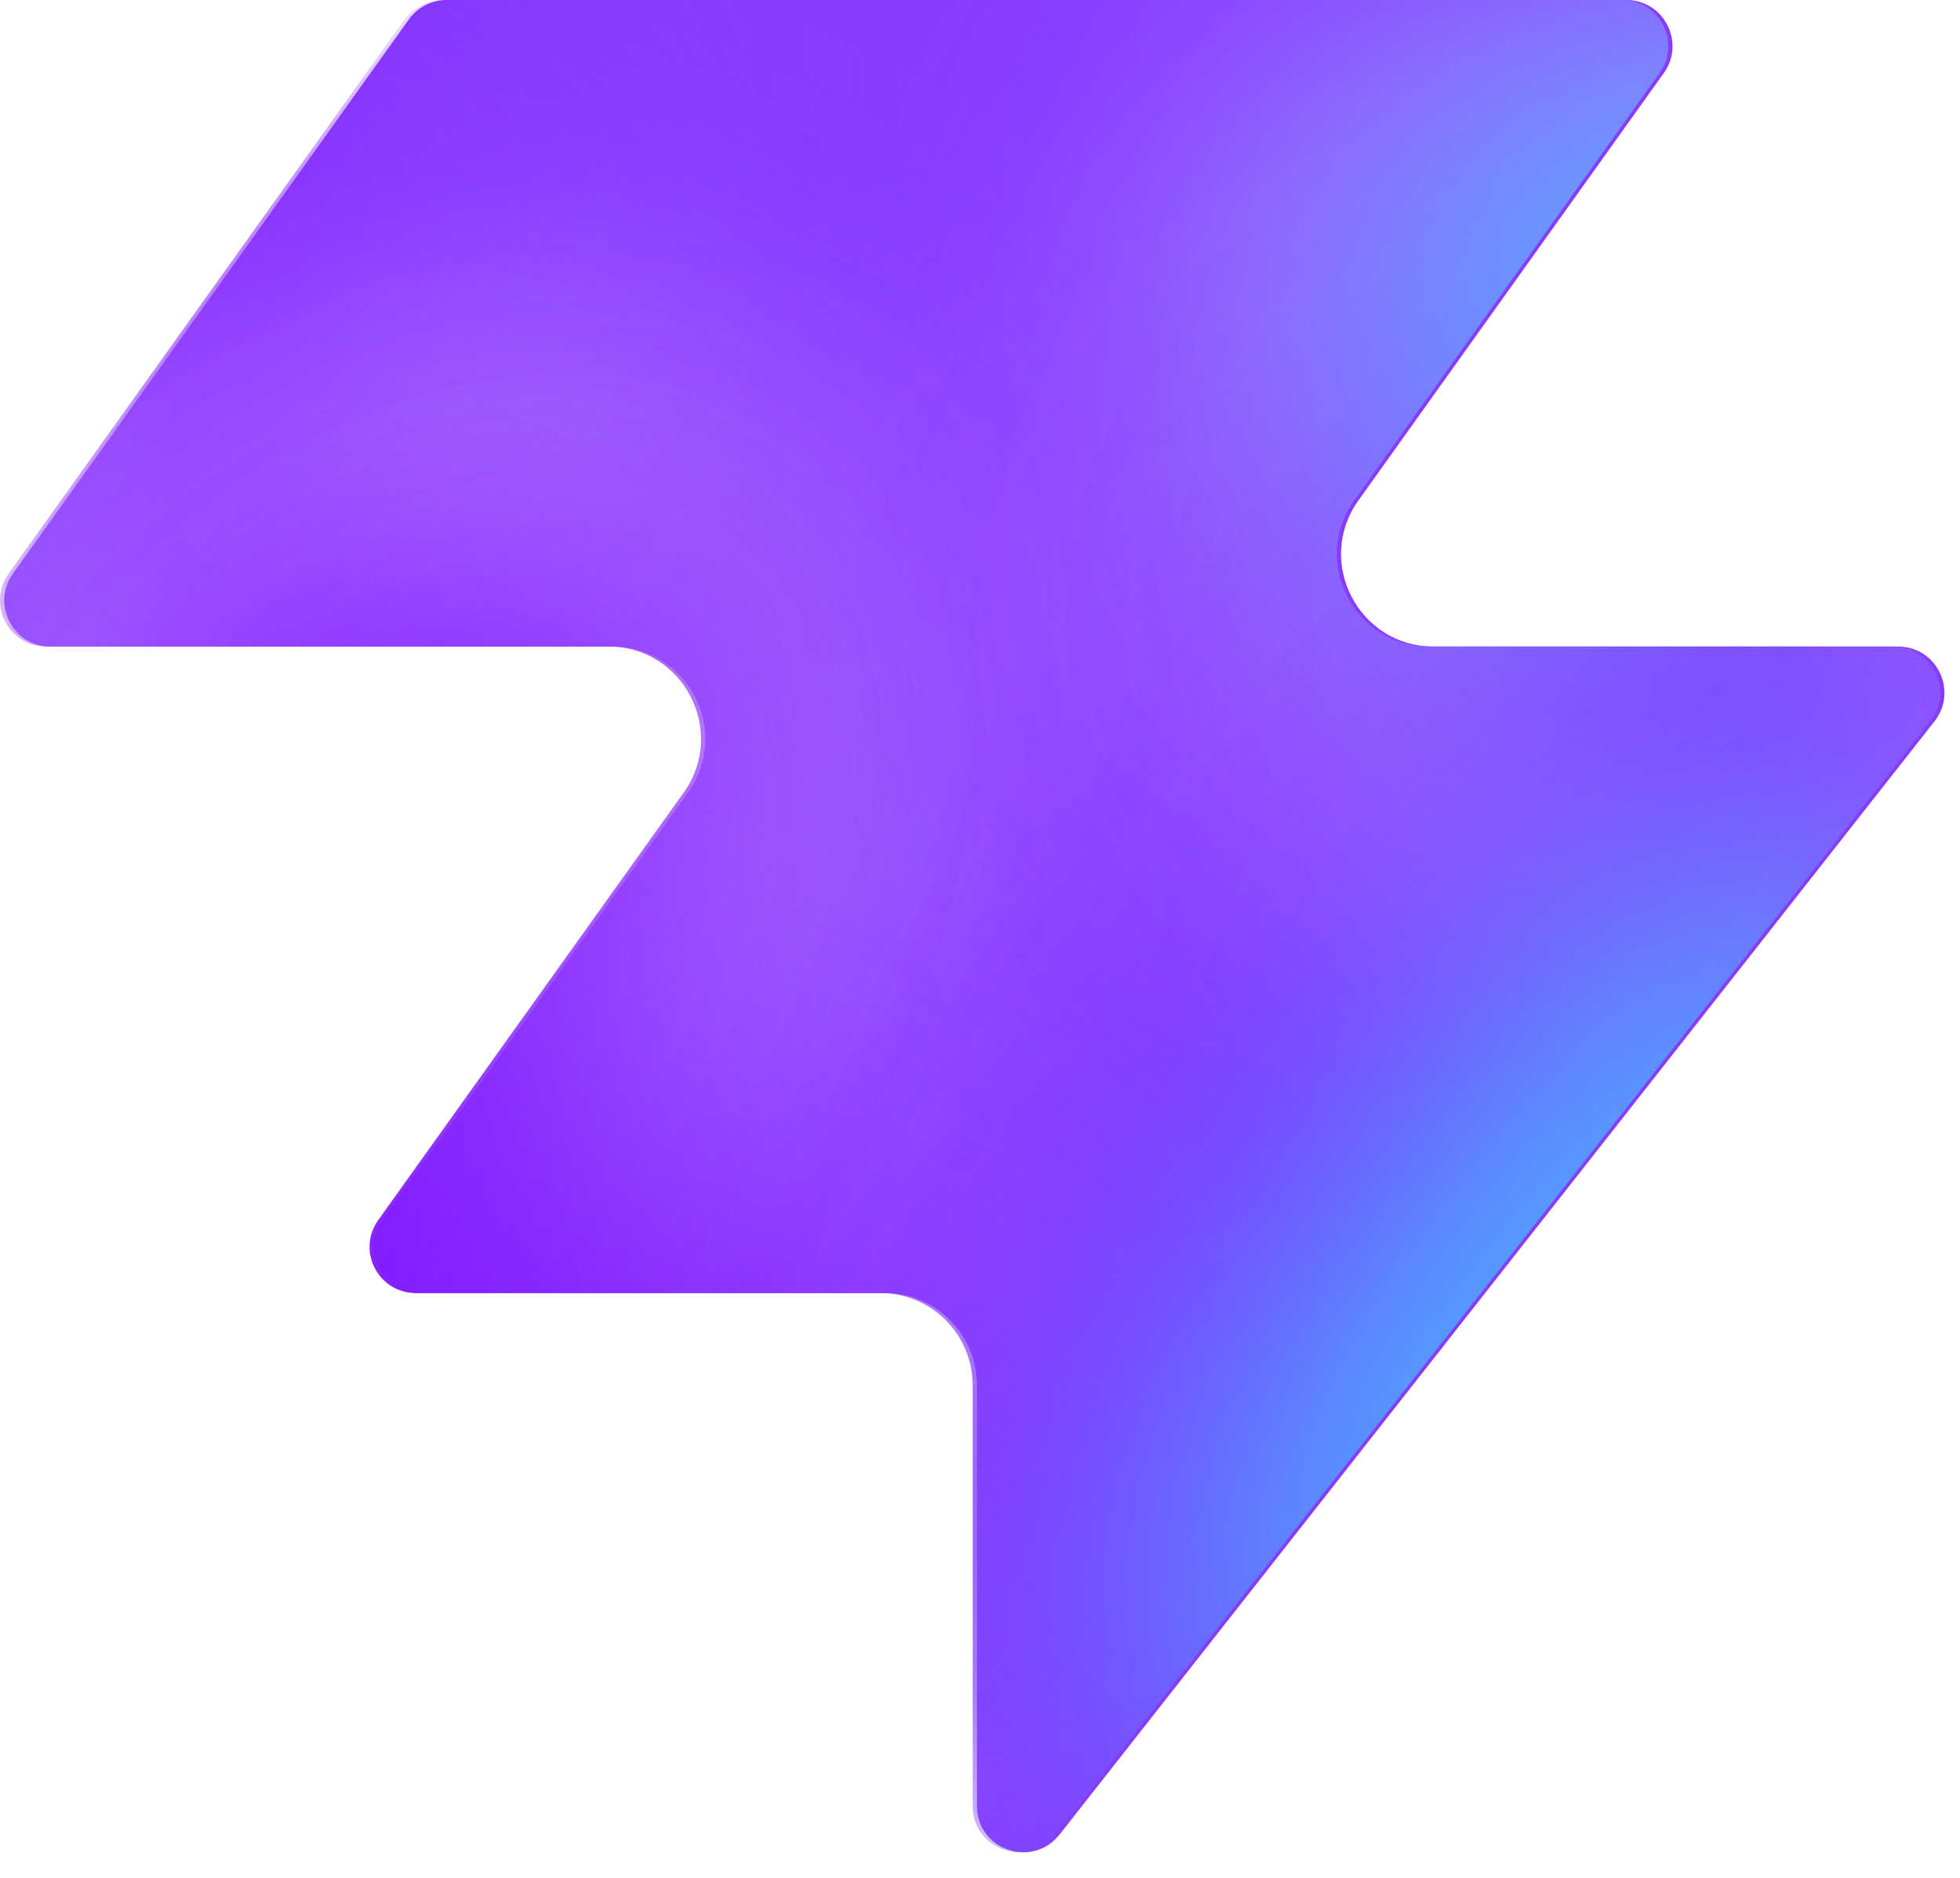
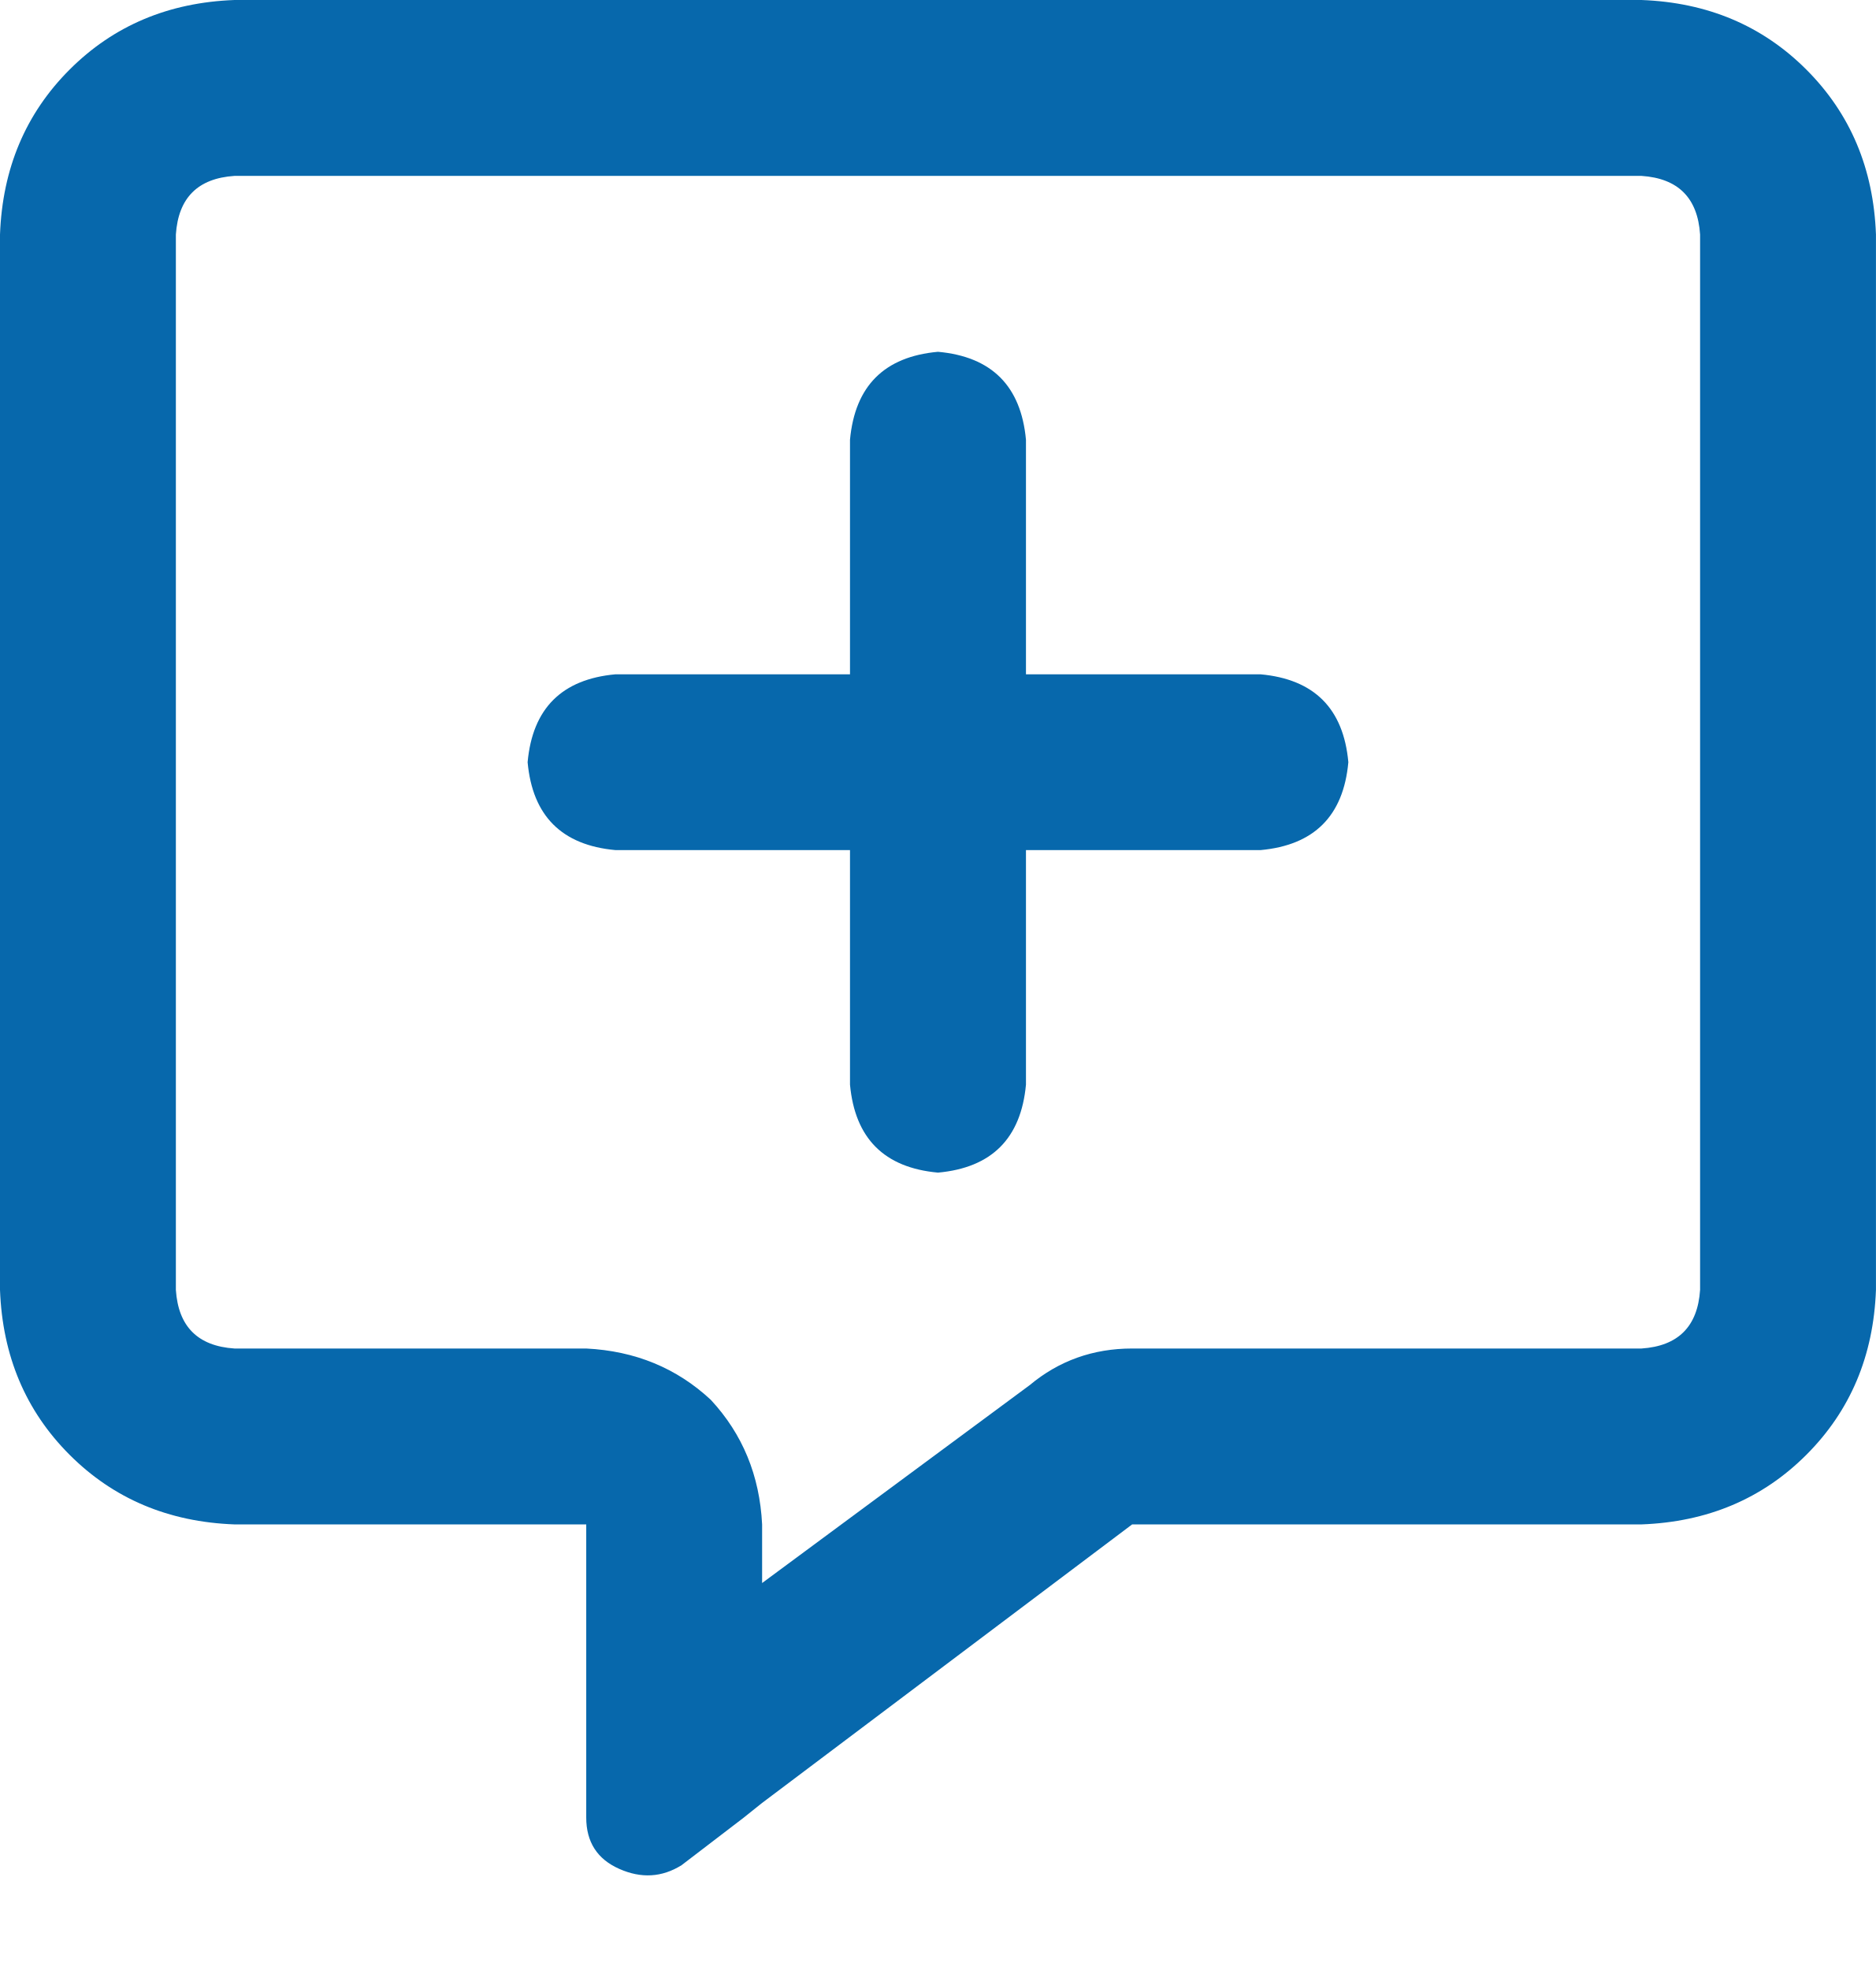
- <svg xmlns="http://www.w3.org/2000/svg" width="48" height="46" fill="none" viewBox="0 0 48 46">
-   <path fill="#863bff" d="M25.946 44.938c-.664.845-2.021.375-2.021-.698V33.937a2.26 2.26 0 0 0-2.262-2.262H10.287c-.92 0-1.456-1.04-.92-1.788l7.48-10.471c1.07-1.497 0-3.578-1.842-3.578H1.237c-.92 0-1.456-1.04-.92-1.788L10.013.474c.214-.297.556-.474.92-.474h28.894c.92 0 1.456 1.04.92 1.788l-7.48 10.471c-1.07 1.498 0 3.579 1.842 3.579h11.377c.943 0 1.473 1.088.89 1.83L25.947 44.94z" style="fill:#863bff;fill:color(display-p3 .525 .23 1);fill-opacity:1" />
-   <mask id="a" width="48" height="46" x="0" y="0" maskUnits="userSpaceOnUse" style="mask-type:alpha">
-     <path fill="#000" d="M25.842 44.938c-.664.844-2.021.375-2.021-.698V33.937a2.26 2.26 0 0 0-2.262-2.262H10.183c-.92 0-1.456-1.04-.92-1.788l7.48-10.471c1.07-1.498 0-3.579-1.842-3.579H1.133c-.92 0-1.456-1.04-.92-1.787L9.91.473c.214-.297.556-.474.92-.474h28.894c.92 0 1.456 1.04.92 1.788l-7.48 10.471c-1.07 1.498 0 3.578 1.842 3.578h11.377c.943 0 1.473 1.088.89 1.832L25.843 44.94z" style="fill:#000;fill-opacity:1" />
-   </mask>
-   <g mask="url(#a)">
-     <g filter="url(#b)">
-       <ellipse cx="5.508" cy="14.704" fill="#ede6ff" rx="5.508" ry="14.704" style="fill:#ede6ff;fill:color(display-p3 .927 .903 1);fill-opacity:1" transform="matrix(.00324 1 1 -.00324 -4.47 31.516)" />
-     </g>
-     <g filter="url(#c)">
-       <ellipse cx="10.399" cy="29.851" fill="#ede6ff" rx="10.399" ry="29.851" style="fill:#ede6ff;fill:color(display-p3 .927 .903 1);fill-opacity:1" transform="matrix(.00324 1 1 -.00324 -39.328 7.883)" />
-     </g>
-     <g filter="url(#d)">
-       <ellipse cx="5.508" cy="30.487" fill="#7e14ff" rx="5.508" ry="30.487" style="fill:#7e14ff;fill:color(display-p3 .492 .077 1);fill-opacity:1" transform="rotate(89.814 -25.913 -14.639)scale(1 -1)" />
-     </g>
-     <g filter="url(#e)">
-       <ellipse cx="5.508" cy="30.599" fill="#7e14ff" rx="5.508" ry="30.599" style="fill:#7e14ff;fill:color(display-p3 .492 .077 1);fill-opacity:1" transform="rotate(89.814 -32.644 -3.334)scale(1 -1)" />
-     </g>
-     <g filter="url(#f)">
-       <ellipse cx="5.508" cy="30.599" fill="#7e14ff" rx="5.508" ry="30.599" style="fill:#7e14ff;fill:color(display-p3 .492 .077 1);fill-opacity:1" transform="matrix(.00324 1 1 -.00324 -34.34 30.47)" />
-     </g>
-     <g filter="url(#g)">
-       <ellipse cx="14.072" cy="22.078" fill="#ede6ff" rx="14.072" ry="22.078" style="fill:#ede6ff;fill:color(display-p3 .927 .903 1);fill-opacity:1" transform="rotate(93.35 24.506 48.493)scale(-1 1)" />
-     </g>
-     <g filter="url(#h)">
-       <ellipse cx="3.47" cy="21.501" fill="#7e14ff" rx="3.47" ry="21.501" style="fill:#7e14ff;fill:color(display-p3 .492 .077 1);fill-opacity:1" transform="rotate(89.009 28.708 47.59)scale(-1 1)" />
-     </g>
-     <g filter="url(#i)">
-       <ellipse cx="3.47" cy="21.501" fill="#7e14ff" rx="3.47" ry="21.501" style="fill:#7e14ff;fill:color(display-p3 .492 .077 1);fill-opacity:1" transform="rotate(89.009 28.708 47.59)scale(-1 1)" />
-     </g>
-     <g filter="url(#j)">
-       <ellipse cx=".387" cy="8.972" fill="#7e14ff" rx="4.407" ry="29.108" style="fill:#7e14ff;fill:color(display-p3 .492 .077 1);fill-opacity:1" transform="rotate(39.51 .387 8.972)" />
-     </g>
-     <g filter="url(#k)">
-       <ellipse cx="47.523" cy="-6.092" fill="#7e14ff" rx="4.407" ry="29.108" style="fill:#7e14ff;fill:color(display-p3 .492 .077 1);fill-opacity:1" transform="rotate(37.892 47.523 -6.092)" />
-     </g>
-     <g filter="url(#l)">
-       <ellipse cx="41.412" cy="6.333" fill="#47bfff" rx="5.971" ry="9.665" style="fill:#47bfff;fill:color(display-p3 .28 .748 1);fill-opacity:1" transform="rotate(37.892 41.412 6.333)" />
-     </g>
-     <g filter="url(#m)">
-       <ellipse cx="-1.879" cy="38.332" fill="#7e14ff" rx="4.407" ry="29.108" style="fill:#7e14ff;fill:color(display-p3 .492 .077 1);fill-opacity:1" transform="rotate(37.892 -1.88 38.332)" />
-     </g>
-     <g filter="url(#n)">
-       <ellipse cx="-1.879" cy="38.332" fill="#7e14ff" rx="4.407" ry="29.108" style="fill:#7e14ff;fill:color(display-p3 .492 .077 1);fill-opacity:1" transform="rotate(37.892 -1.88 38.332)" />
-     </g>
-     <g filter="url(#o)">
-       <ellipse cx="35.651" cy="29.907" fill="#7e14ff" rx="4.407" ry="29.108" style="fill:#7e14ff;fill:color(display-p3 .492 .077 1);fill-opacity:1" transform="rotate(37.892 35.651 29.907)" />
-     </g>
-     <g filter="url(#p)">
-       <ellipse cx="38.418" cy="32.4" fill="#47bfff" rx="5.971" ry="15.297" style="fill:#47bfff;fill:color(display-p3 .28 .748 1);fill-opacity:1" transform="rotate(37.892 38.418 32.4)" />
-     </g>
-   </g>
-   <defs>
-     <filter id="b" width="60.045" height="41.654" x="-19.77" y="16.149" color-interpolation-filters="sRGB" filterUnits="userSpaceOnUse">
-       <feFlood flood-opacity="0" result="BackgroundImageFix" />
-       <feBlend in="SourceGraphic" in2="BackgroundImageFix" result="shape" />
-       <feGaussianBlur result="effect1_foregroundBlur_2002_17158" stdDeviation="7.659" />
-     </filter>
-     <filter id="c" width="90.34" height="51.437" x="-54.613" y="-7.533" color-interpolation-filters="sRGB" filterUnits="userSpaceOnUse">
-       <feFlood flood-opacity="0" result="BackgroundImageFix" />
-       <feBlend in="SourceGraphic" in2="BackgroundImageFix" result="shape" />
-       <feGaussianBlur result="effect1_foregroundBlur_2002_17158" stdDeviation="7.659" />
-     </filter>
-     <filter id="d" width="79.355" height="29.4" x="-49.64" y="2.03" color-interpolation-filters="sRGB" filterUnits="userSpaceOnUse">
-       <feFlood flood-opacity="0" result="BackgroundImageFix" />
-       <feBlend in="SourceGraphic" in2="BackgroundImageFix" result="shape" />
-       <feGaussianBlur result="effect1_foregroundBlur_2002_17158" stdDeviation="4.596" />
-     </filter>
-     <filter id="e" width="79.579" height="29.4" x="-45.045" y="20.029" color-interpolation-filters="sRGB" filterUnits="userSpaceOnUse">
-       <feFlood flood-opacity="0" result="BackgroundImageFix" />
-       <feBlend in="SourceGraphic" in2="BackgroundImageFix" result="shape" />
-       <feGaussianBlur result="effect1_foregroundBlur_2002_17158" stdDeviation="4.596" />
-     </filter>
-     <filter id="f" width="79.579" height="29.4" x="-43.513" y="21.178" color-interpolation-filters="sRGB" filterUnits="userSpaceOnUse">
-       <feFlood flood-opacity="0" result="BackgroundImageFix" />
-       <feBlend in="SourceGraphic" in2="BackgroundImageFix" result="shape" />
-       <feGaussianBlur result="effect1_foregroundBlur_2002_17158" stdDeviation="4.596" />
-     </filter>
-     <filter id="g" width="74.749" height="58.852" x="15.756" y="-17.901" color-interpolation-filters="sRGB" filterUnits="userSpaceOnUse">
-       <feFlood flood-opacity="0" result="BackgroundImageFix" />
-       <feBlend in="SourceGraphic" in2="BackgroundImageFix" result="shape" />
-       <feGaussianBlur result="effect1_foregroundBlur_2002_17158" stdDeviation="7.659" />
-     </filter>
-     <filter id="h" width="61.377" height="25.362" x="23.548" y="2.284" color-interpolation-filters="sRGB" filterUnits="userSpaceOnUse">
-       <feFlood flood-opacity="0" result="BackgroundImageFix" />
-       <feBlend in="SourceGraphic" in2="BackgroundImageFix" result="shape" />
-       <feGaussianBlur result="effect1_foregroundBlur_2002_17158" stdDeviation="4.596" />
-     </filter>
-     <filter id="i" width="61.377" height="25.362" x="23.548" y="2.284" color-interpolation-filters="sRGB" filterUnits="userSpaceOnUse">
-       <feFlood flood-opacity="0" result="BackgroundImageFix" />
-       <feBlend in="SourceGraphic" in2="BackgroundImageFix" result="shape" />
-       <feGaussianBlur result="effect1_foregroundBlur_2002_17158" stdDeviation="4.596" />
-     </filter>
-     <filter id="j" width="56.045" height="63.649" x="-27.636" y="-22.853" color-interpolation-filters="sRGB" filterUnits="userSpaceOnUse">
-       <feFlood flood-opacity="0" result="BackgroundImageFix" />
-       <feBlend in="SourceGraphic" in2="BackgroundImageFix" result="shape" />
-       <feGaussianBlur result="effect1_foregroundBlur_2002_17158" stdDeviation="4.596" />
-     </filter>
-     <filter id="k" width="54.814" height="64.646" x="20.116" y="-38.415" color-interpolation-filters="sRGB" filterUnits="userSpaceOnUse">
-       <feFlood flood-opacity="0" result="BackgroundImageFix" />
-       <feBlend in="SourceGraphic" in2="BackgroundImageFix" result="shape" />
-       <feGaussianBlur result="effect1_foregroundBlur_2002_17158" stdDeviation="4.596" />
-     </filter>
-     <filter id="l" width="33.541" height="35.313" x="24.641" y="-11.323" color-interpolation-filters="sRGB" filterUnits="userSpaceOnUse">
-       <feFlood flood-opacity="0" result="BackgroundImageFix" />
-       <feBlend in="SourceGraphic" in2="BackgroundImageFix" result="shape" />
-       <feGaussianBlur result="effect1_foregroundBlur_2002_17158" stdDeviation="4.596" />
-     </filter>
-     <filter id="m" width="54.814" height="64.646" x="-29.286" y="6.009" color-interpolation-filters="sRGB" filterUnits="userSpaceOnUse">
-       <feFlood flood-opacity="0" result="BackgroundImageFix" />
-       <feBlend in="SourceGraphic" in2="BackgroundImageFix" result="shape" />
-       <feGaussianBlur result="effect1_foregroundBlur_2002_17158" stdDeviation="4.596" />
-     </filter>
-     <filter id="n" width="54.814" height="64.646" x="-29.286" y="6.009" color-interpolation-filters="sRGB" filterUnits="userSpaceOnUse">
-       <feFlood flood-opacity="0" result="BackgroundImageFix" />
-       <feBlend in="SourceGraphic" in2="BackgroundImageFix" result="shape" />
-       <feGaussianBlur result="effect1_foregroundBlur_2002_17158" stdDeviation="4.596" />
-     </filter>
-     <filter id="o" width="54.814" height="64.646" x="8.244" y="-2.416" color-interpolation-filters="sRGB" filterUnits="userSpaceOnUse">
-       <feFlood flood-opacity="0" result="BackgroundImageFix" />
-       <feBlend in="SourceGraphic" in2="BackgroundImageFix" result="shape" />
-       <feGaussianBlur result="effect1_foregroundBlur_2002_17158" stdDeviation="4.596" />
-     </filter>
-     <filter id="p" width="39.409" height="43.623" x="18.713" y="10.588" color-interpolation-filters="sRGB" filterUnits="userSpaceOnUse">
-       <feFlood flood-opacity="0" result="BackgroundImageFix" />
-       <feBlend in="SourceGraphic" in2="BackgroundImageFix" result="shape" />
-       <feGaussianBlur result="effect1_foregroundBlur_2002_17158" stdDeviation="4.596" />
-     </filter>
-   </defs>
+ <svg xmlns="http://www.w3.org/2000/svg" width="20" height="21" viewBox="0 0 20 21" fill="none">
+   <path d="M8.125 16.25V16.875L10.977 14.766C11.289 14.505 11.654 14.375 12.07 14.375H17.5C17.891 14.349 18.099 14.141 18.125 13.75V2.5C18.099 2.109 17.891 1.901 17.5 1.875H2.5C2.109 1.901 1.901 2.109 1.875 2.5V13.75C1.901 14.141 2.109 14.349 2.5 14.375H6.25C6.771 14.401 7.214 14.583 7.578 14.922C7.917 15.287 8.099 15.729 8.125 16.25ZM8.125 19.219L7.93 19.375L7.266 19.883C7.057 20.013 6.836 20.026 6.602 19.922C6.367 19.818 6.25 19.635 6.25 19.375V18.555V18.281V18.125V16.25H4.375H2.5C1.797 16.224 1.211 15.977 0.742 15.508C0.273 15.039 0.026 14.453 0 13.75V2.5C0.026 1.797 0.273 1.211 0.742 0.742C1.211 0.273 1.797 0.026 2.5 0H17.5C18.203 0.026 18.789 0.273 19.258 0.742C19.727 1.211 19.974 1.797 20 2.5V13.75C19.974 14.453 19.727 15.039 19.258 15.508C18.789 15.977 18.203 16.224 17.5 16.25H12.07L8.125 19.219ZM9.062 11.562V9.062H6.562C5.99 9.01 5.677 8.698 5.625 8.125C5.677 7.552 5.99 7.24 6.562 7.188H9.062V4.688C9.115 4.115 9.427 3.802 10 3.75C10.573 3.802 10.885 4.115 10.938 4.688V7.188H13.438C14.01 7.24 14.323 7.552 14.375 8.125C14.323 8.698 14.01 9.01 13.438 9.062H10.938V11.562C10.885 12.135 10.573 12.448 10 12.5C9.427 12.448 9.115 12.135 9.062 11.562Z" fill="#0768AC" />
</svg>
